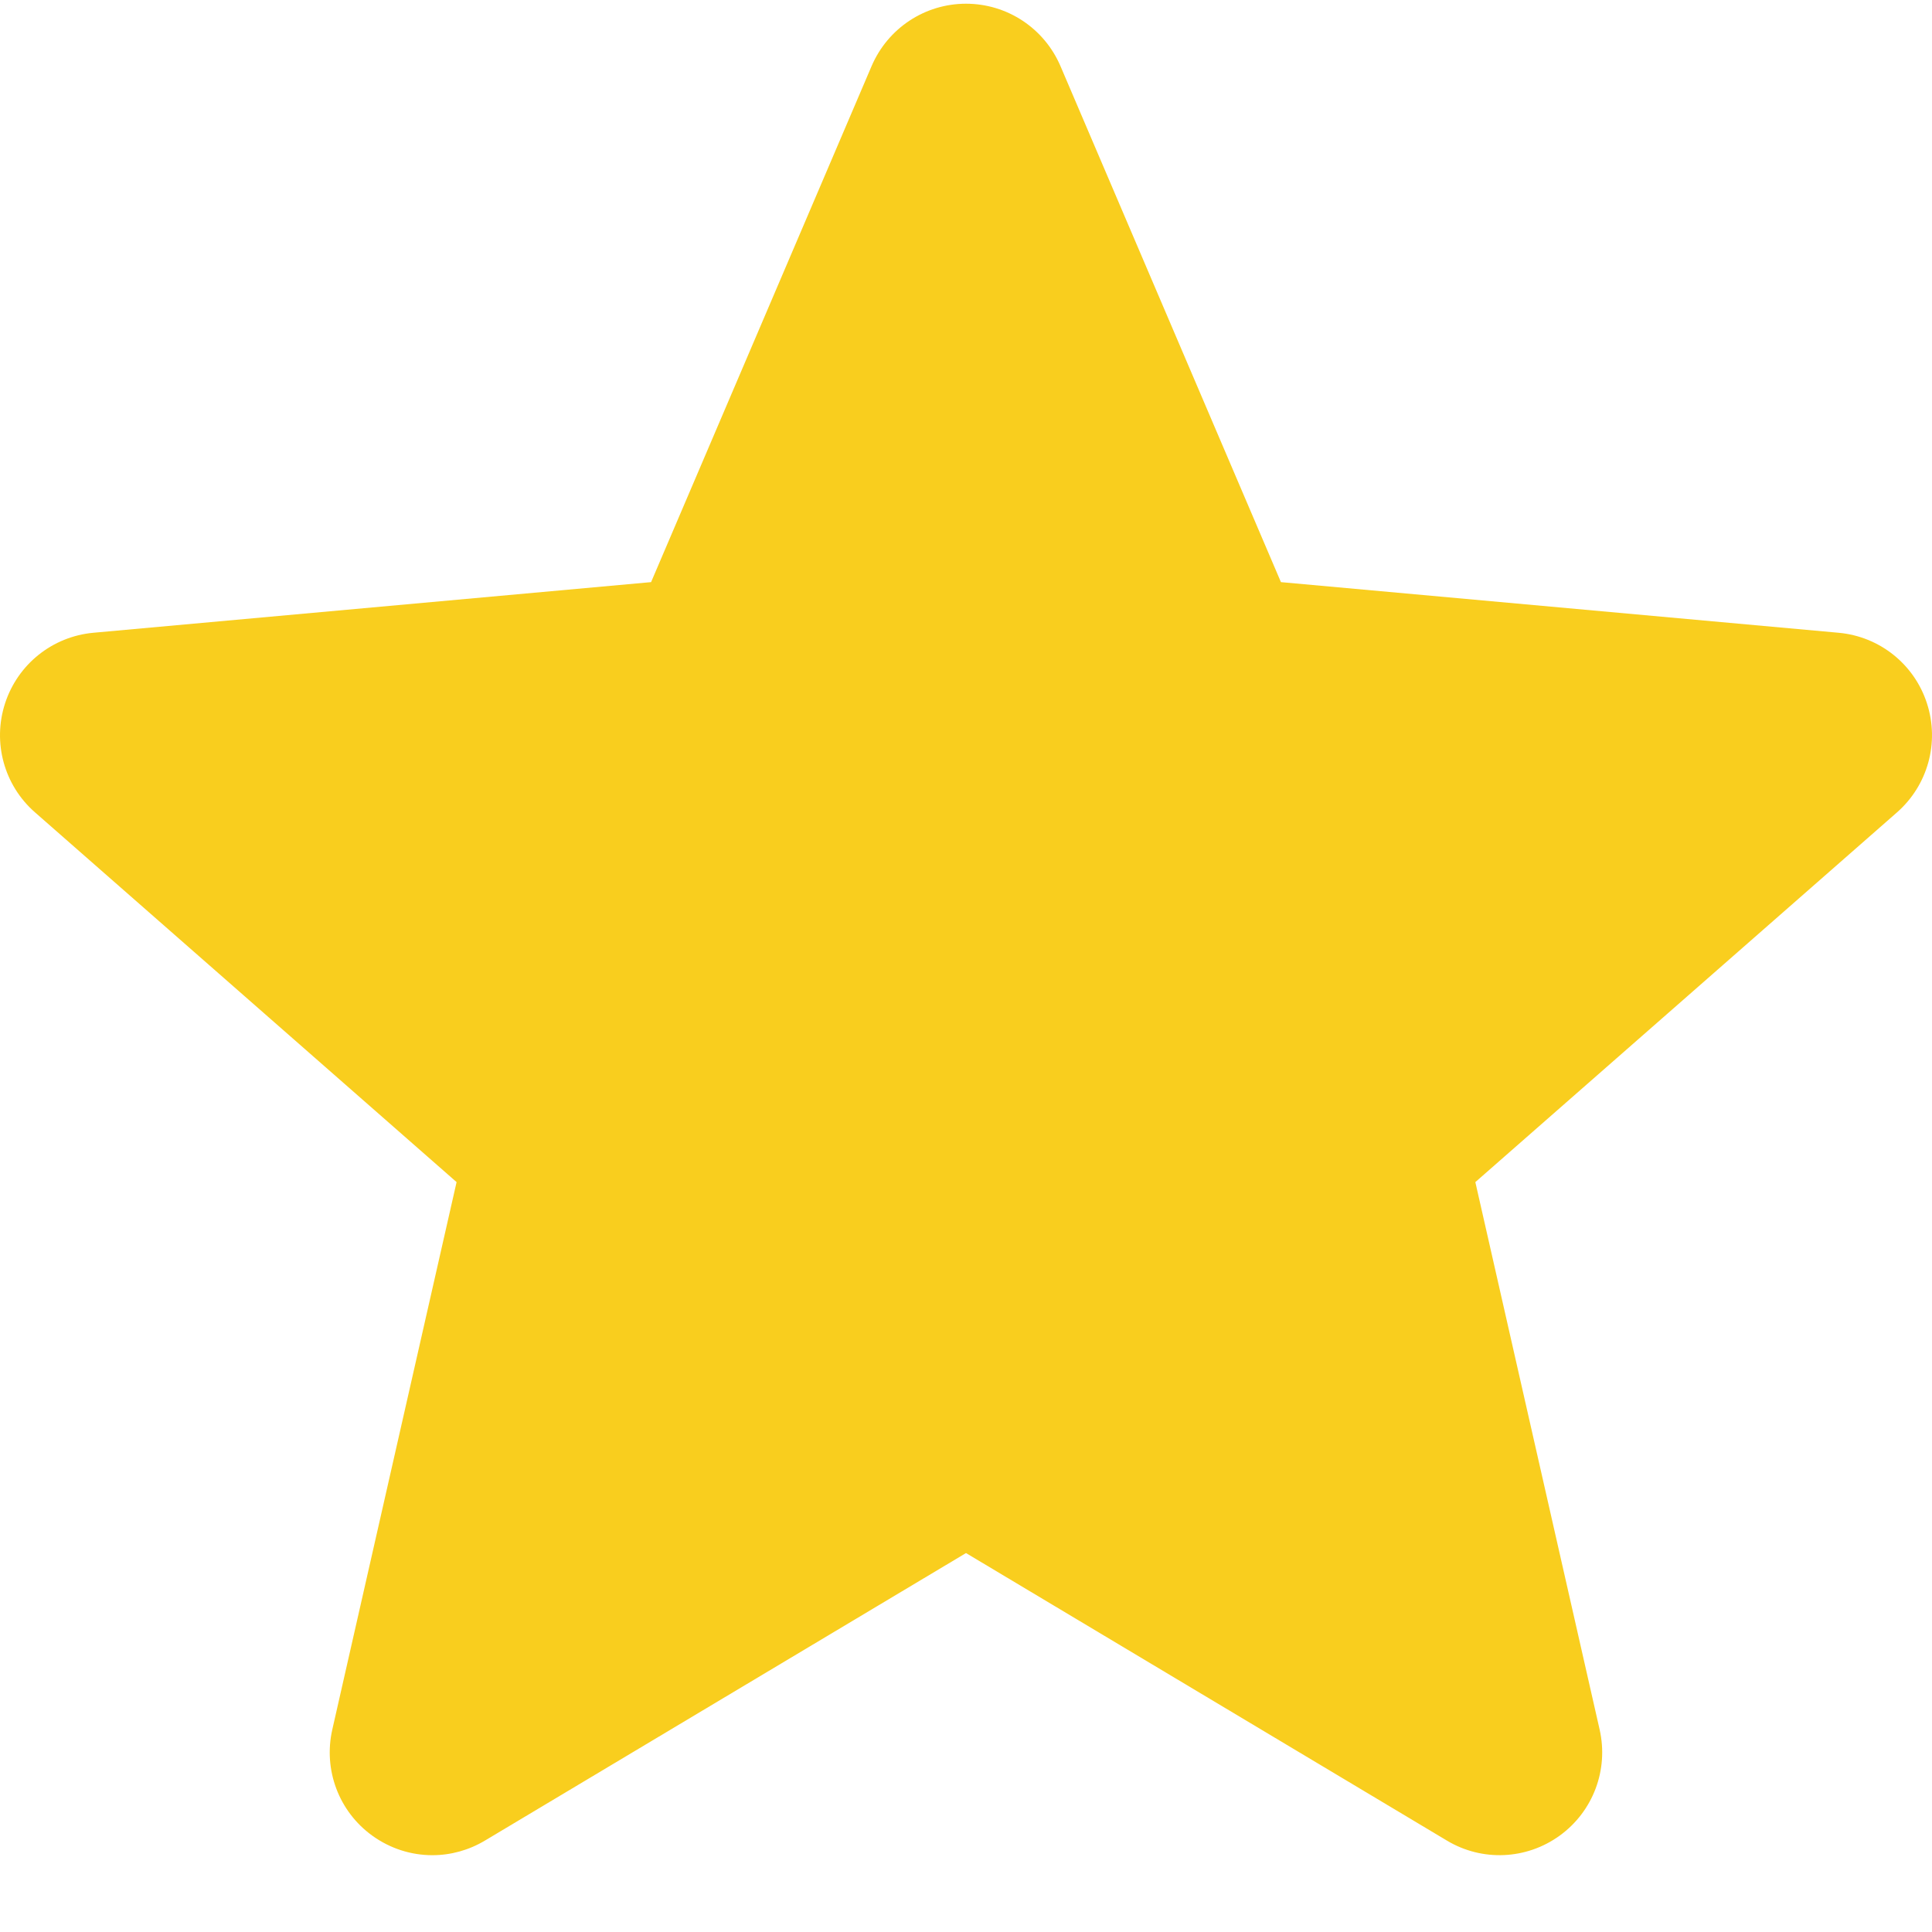
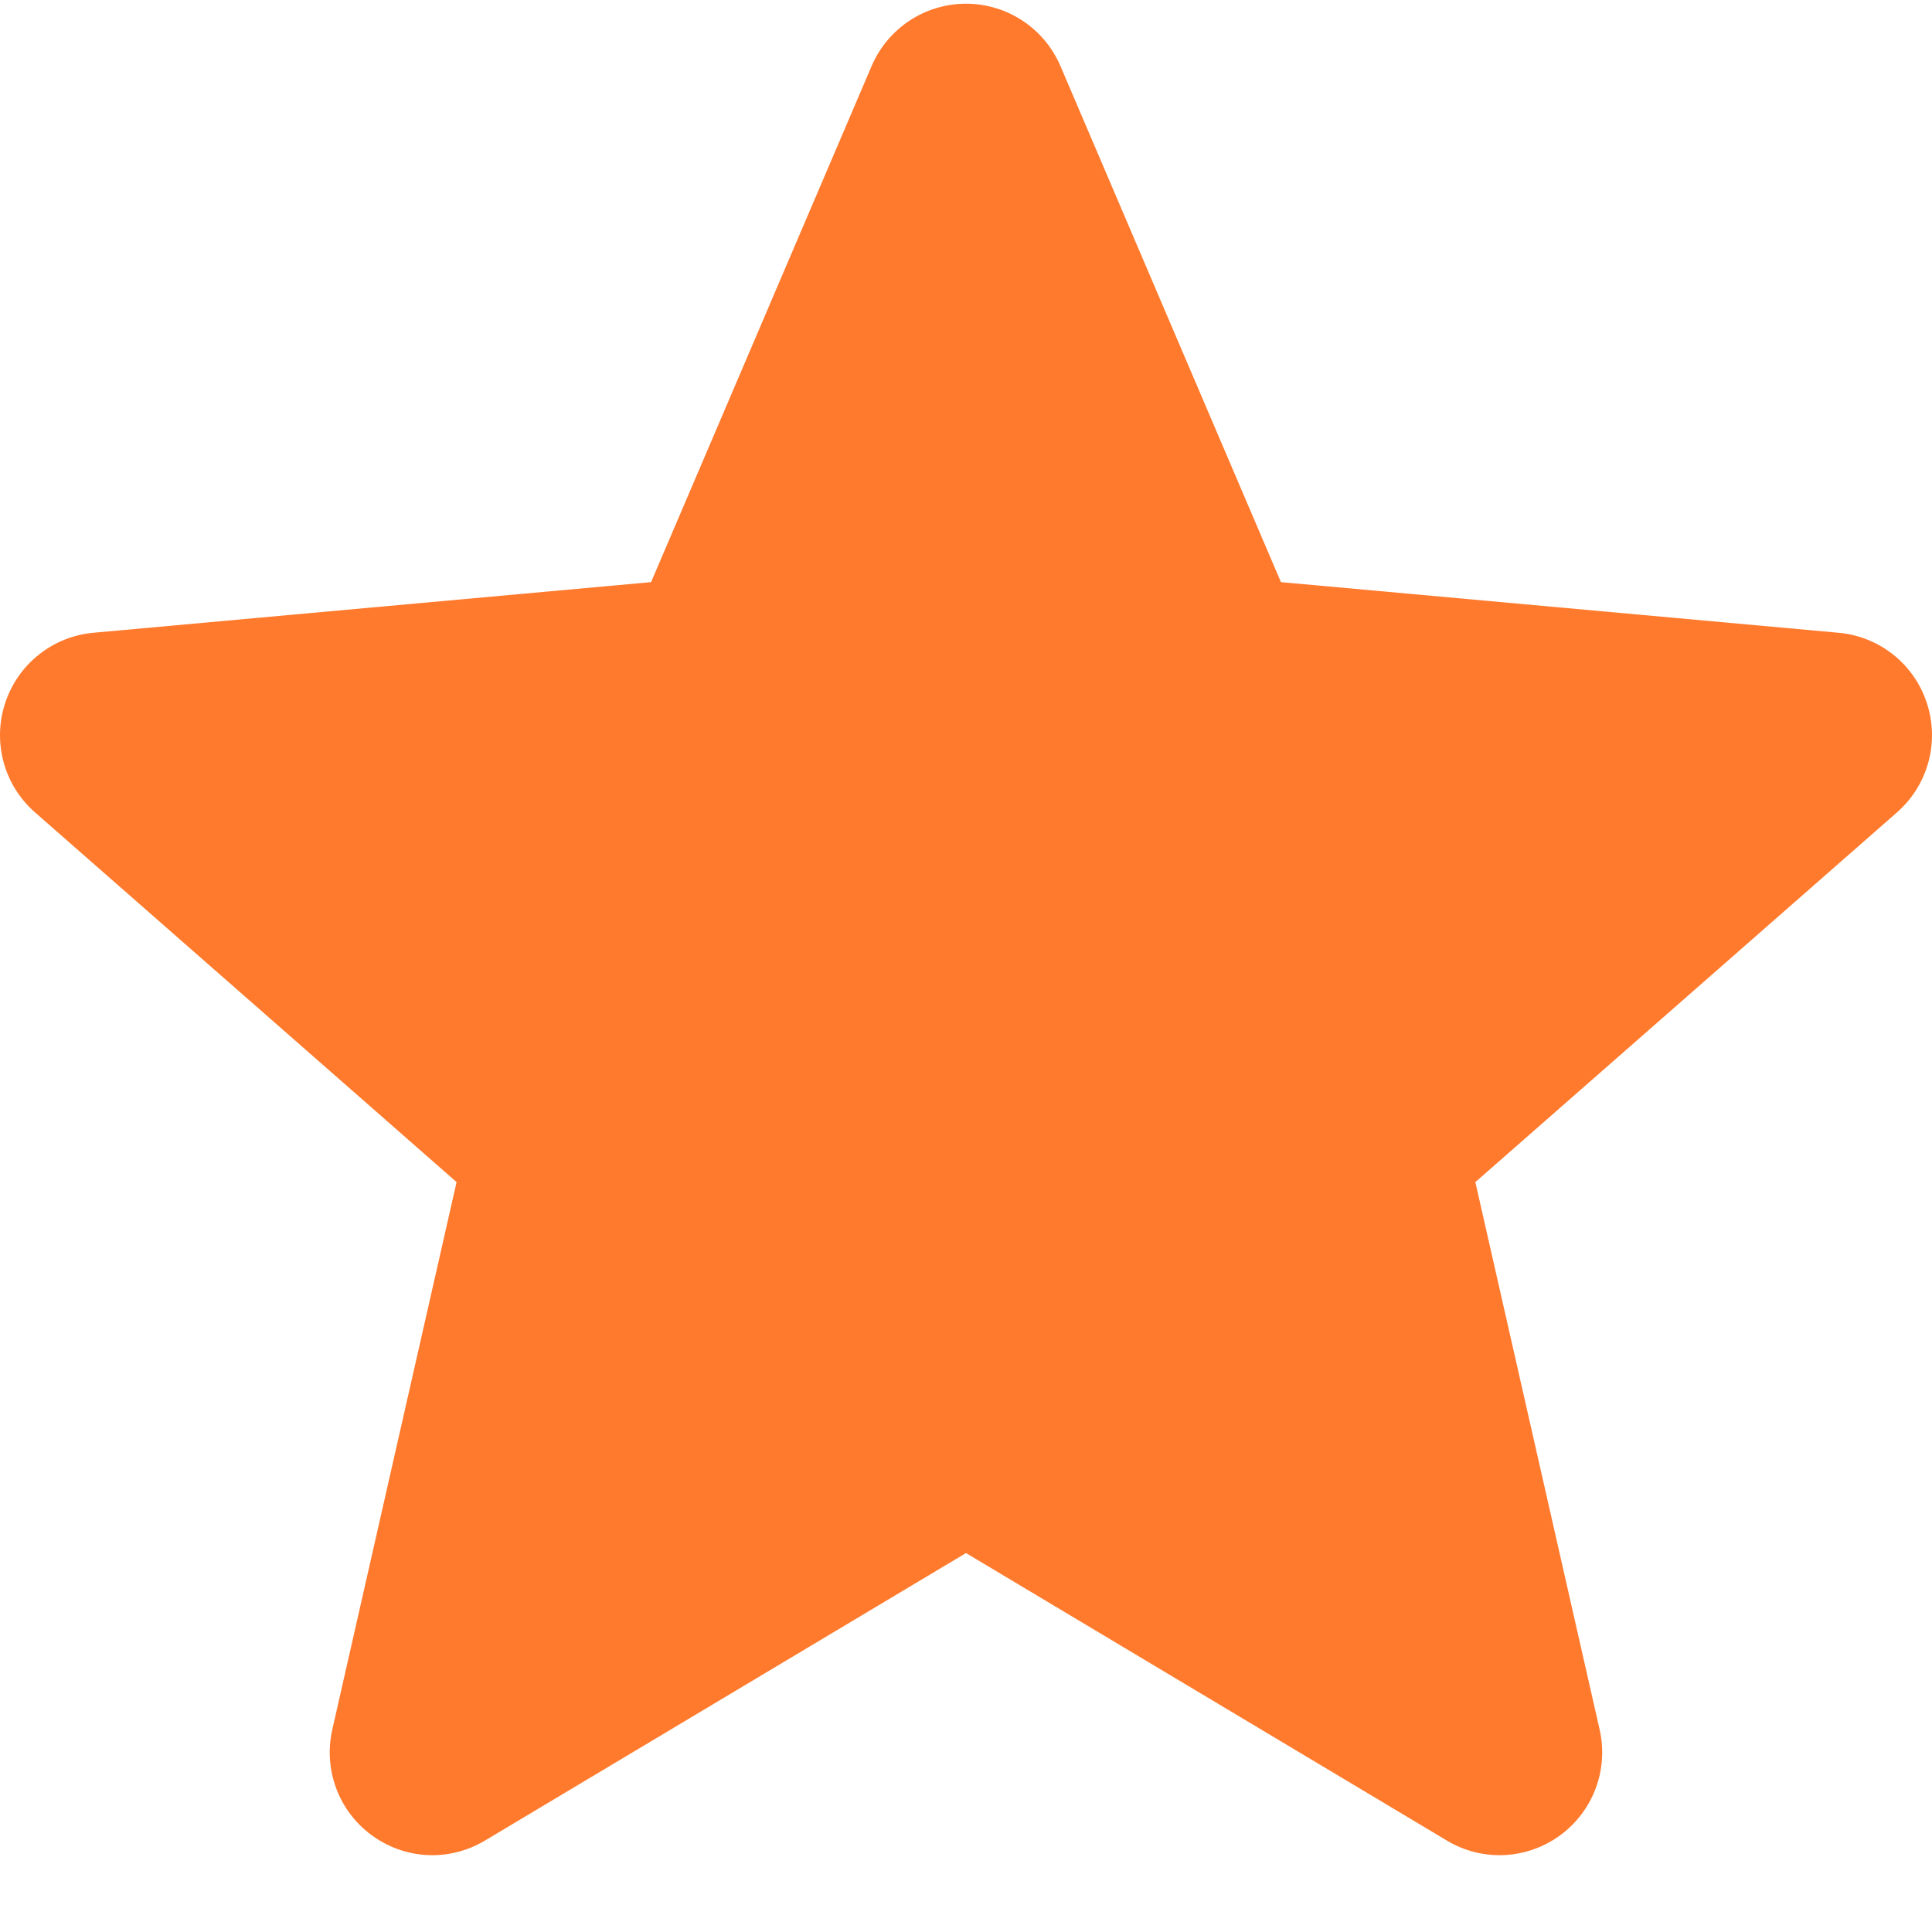
<svg xmlns="http://www.w3.org/2000/svg" version="1.1" width="512" height="512" x="0" y="0" viewBox="0 0 511.987 511" style="enable-background:new 0 0 512 512" xml:space="preserve" class="">
  <g>
-     <path d="m510.652 185.902c-3.352-10.367-12.547-17.73-23.426-18.711l-147.773-13.418-58.434-136.77c-4.309-10.023-14.121-16.512-25.023-16.512s-20.715 6.488-25.023 16.535l-58.434 136.746-147.797 13.418c-10.859 1.004-20.031 8.344-23.402 18.711-3.371 10.367-.258 21.738 7.957 28.906l111.699 97.961-32.938 145.09c-2.41 10.668 1.73 21.695 10.582 28.094 4.758 3.438 10.324 5.188 15.938 5.188 4.84 0 9.641-1.305 13.949-3.883l127.469-76.184 127.422 76.184c9.324 5.609 21.078 5.098 29.91-1.305 8.855-6.418 12.992-17.449 10.582-28.094l-32.938-145.09 111.699-97.941c8.215-7.188 11.352-18.539 7.98-28.926zm0 0" fill="#f9ce1e" data-original="#ffc107" style="" class="" />
+     <path d="m510.652 185.902c-3.352-10.367-12.547-17.73-23.426-18.711l-147.773-13.418-58.434-136.77c-4.309-10.023-14.121-16.512-25.023-16.512s-20.715 6.488-25.023 16.535l-58.434 136.746-147.797 13.418c-10.859 1.004-20.031 8.344-23.402 18.711-3.371 10.367-.258 21.738 7.957 28.906l111.699 97.961-32.938 145.09c-2.41 10.668 1.73 21.695 10.582 28.094 4.758 3.438 10.324 5.188 15.938 5.188 4.84 0 9.641-1.305 13.949-3.883l127.469-76.184 127.422 76.184c9.324 5.609 21.078 5.098 29.91-1.305 8.855-6.418 12.992-17.449 10.582-28.094l-32.938-145.09 111.699-97.941c8.215-7.188 11.352-18.539 7.98-28.926zm0 0" fill="#ff7a2d" data-original="#ffc107" style="" class="" />
  </g>
</svg>
